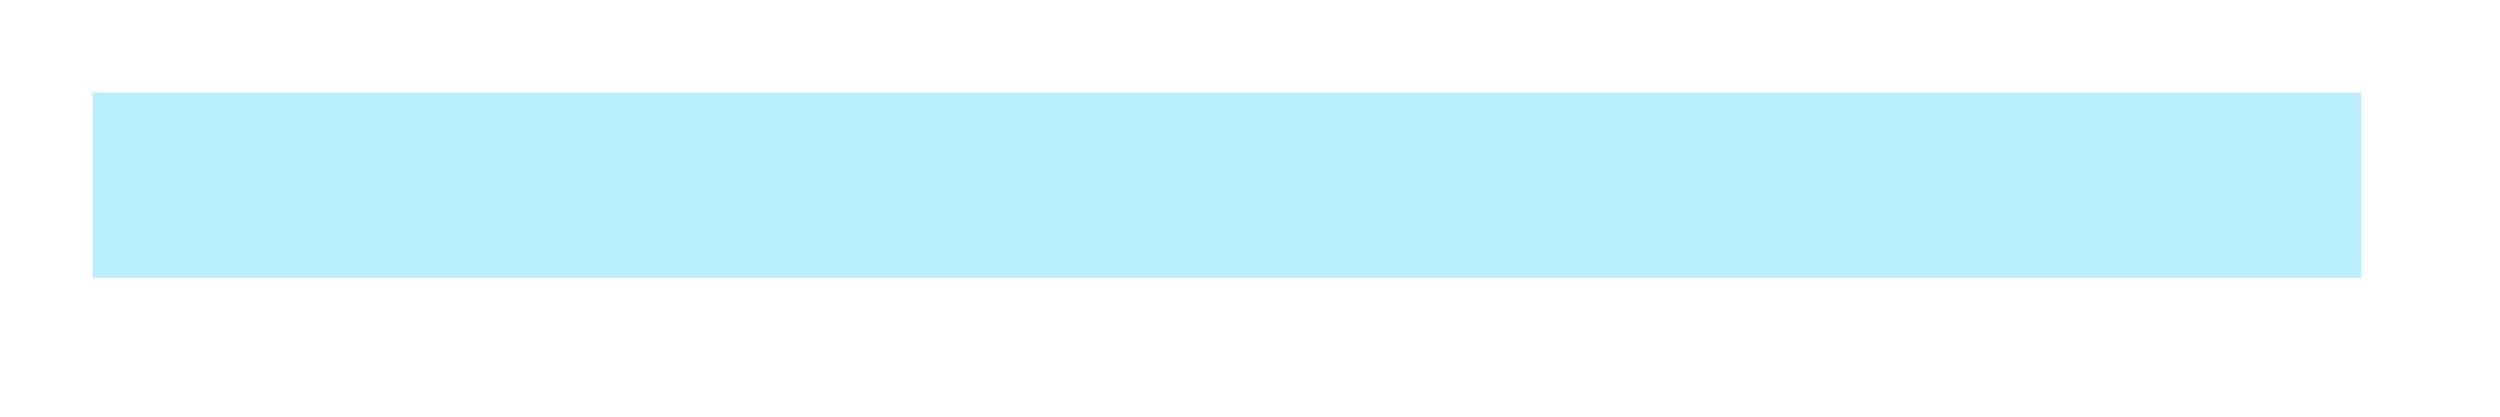
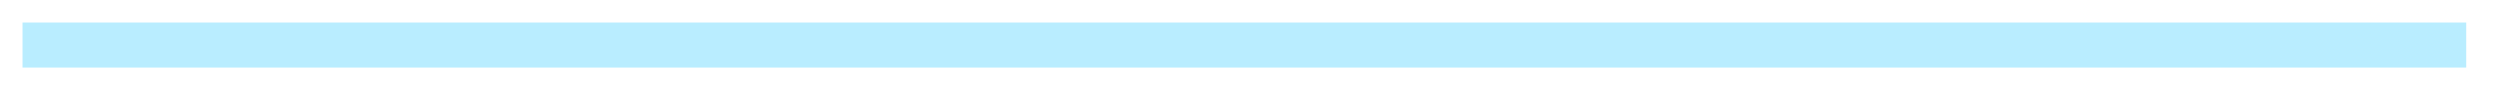
- <svg xmlns="http://www.w3.org/2000/svg" version="1.1" width="54px" height="9px">
-   <g transform="matrix(1 0 0 1 -28 -277 )">
-     <path d="M 30 281  L 79 281  " stroke-width="4" stroke="#b9edff" fill="none" />
+ <svg xmlns="http://www.w3.org/2000/svg" version="1.1" width="222px" height="9px">
+   <g transform="matrix(1 0 0 1 2 -268 )">
+     <path d="M 0 272  L 217 272  " stroke-width="4" stroke="#b9edff" fill="none" />
  </g>
</svg>
